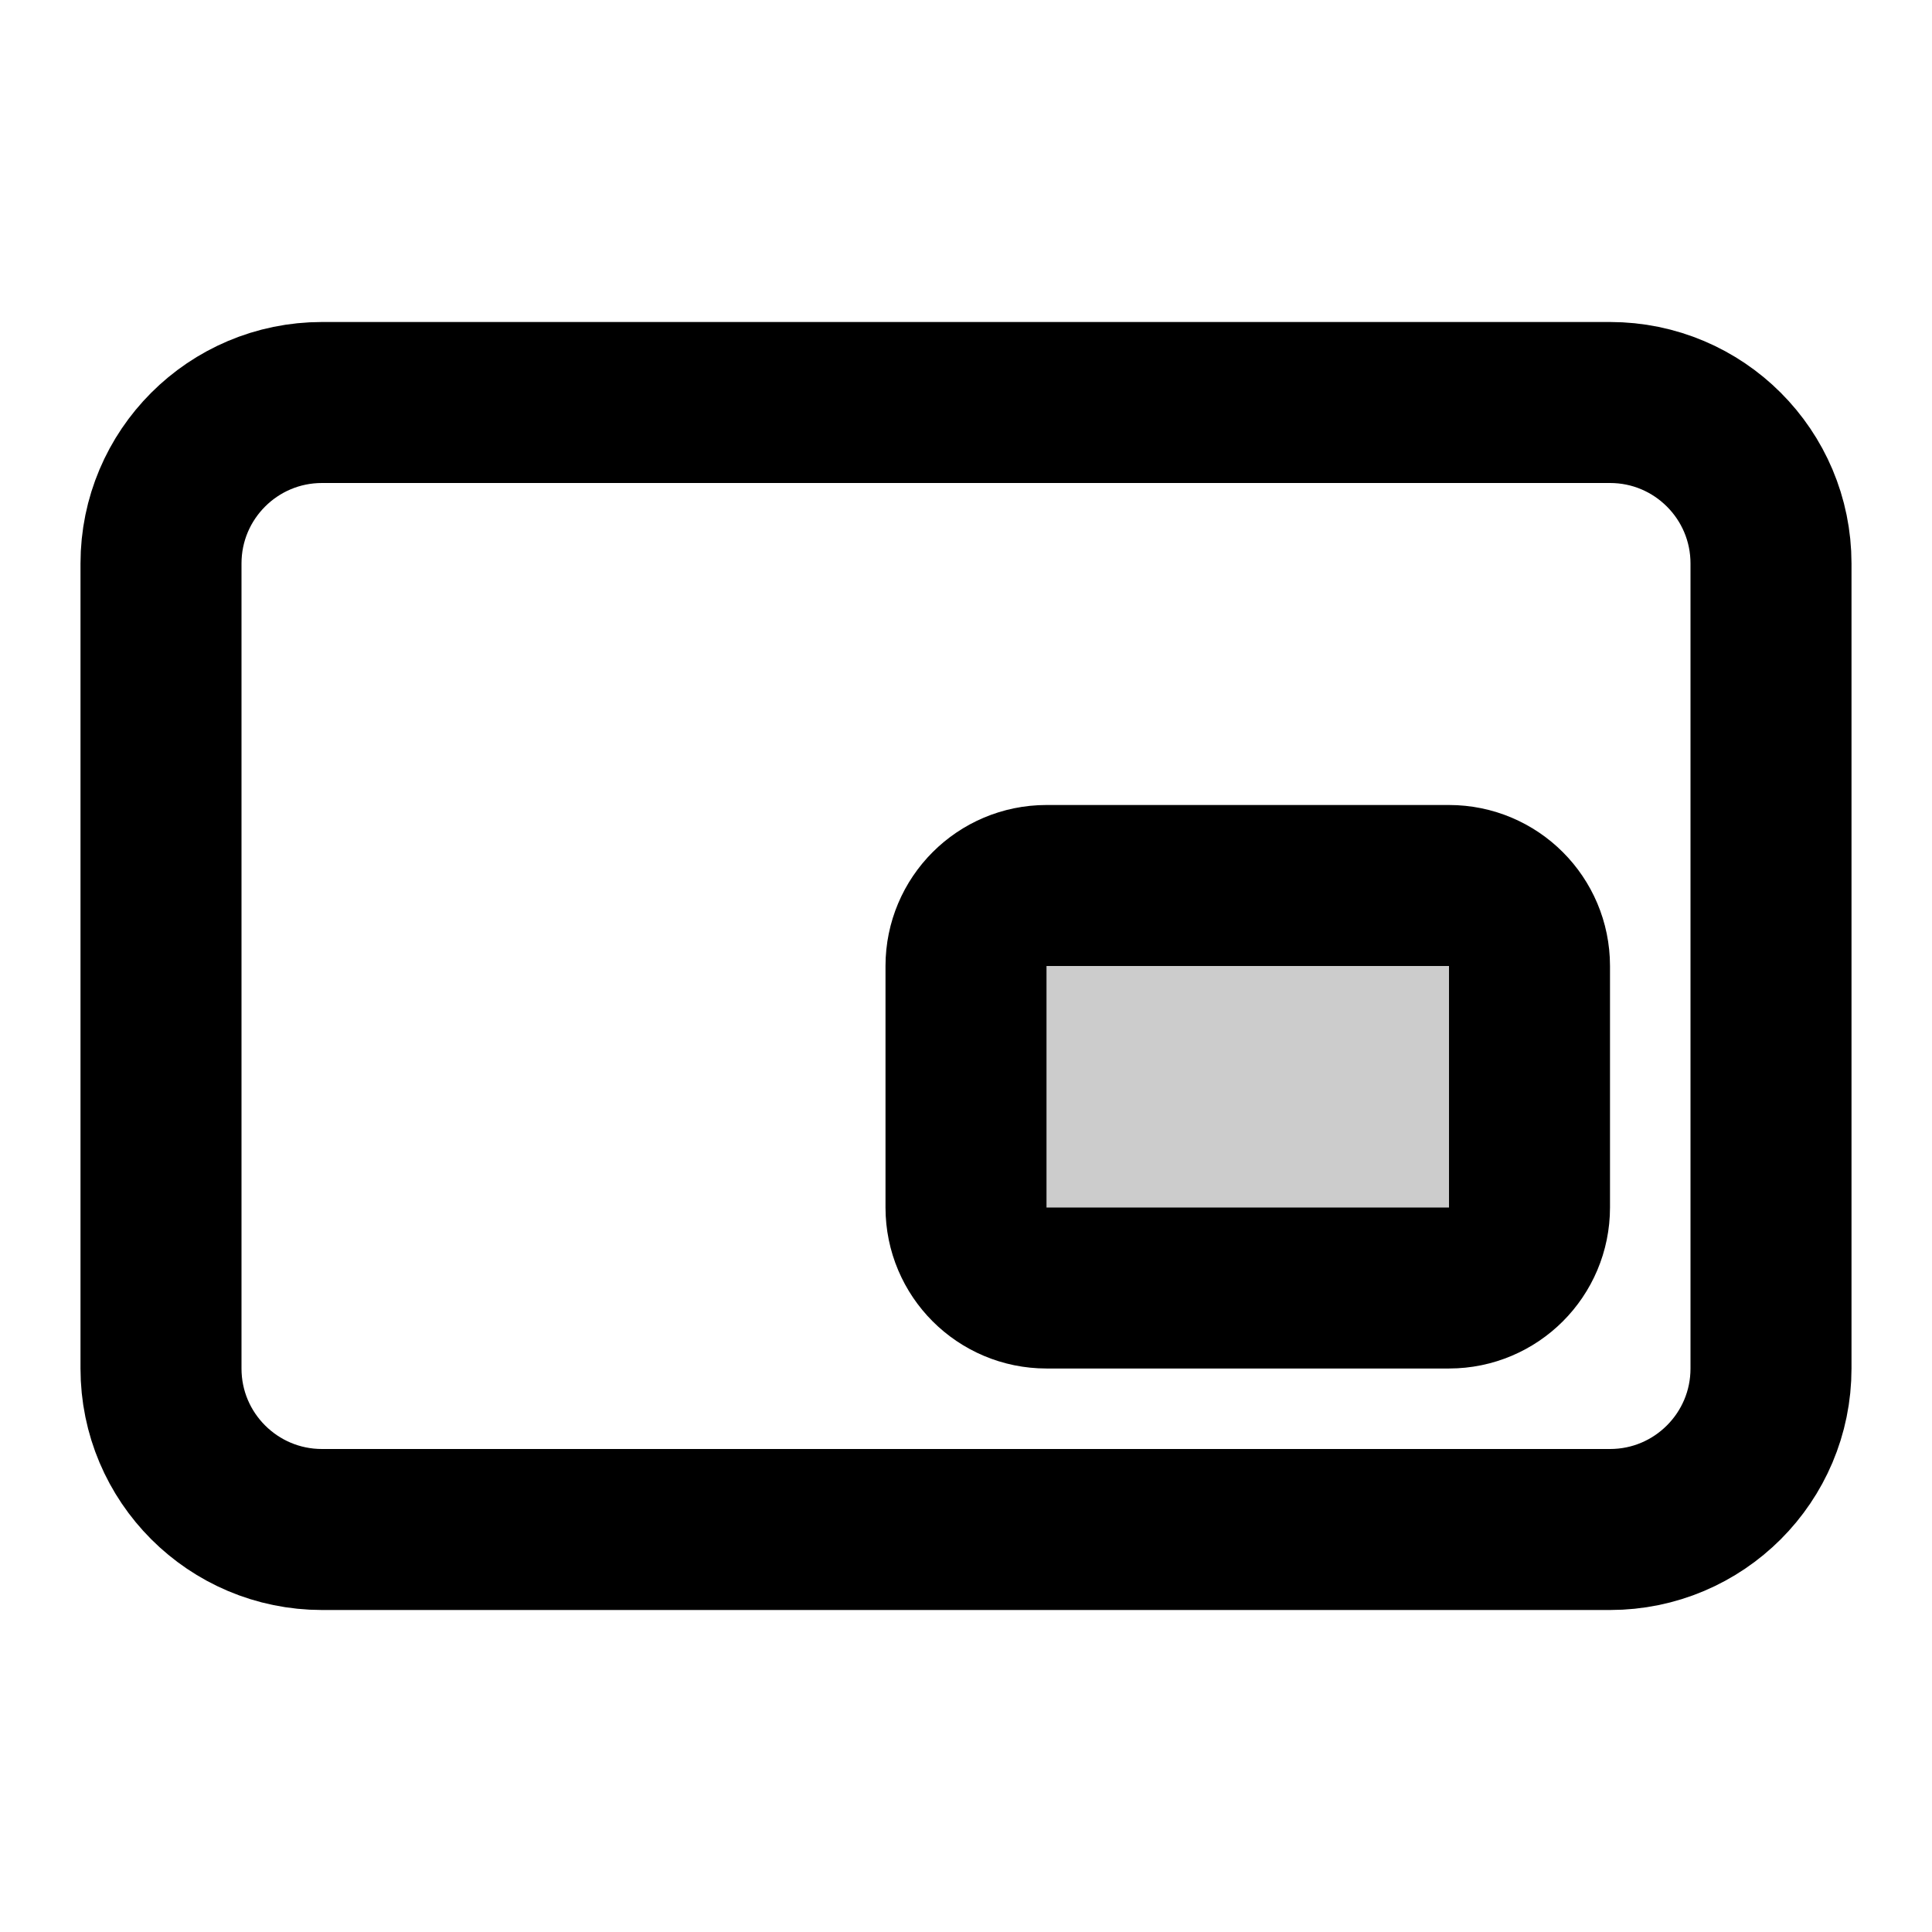
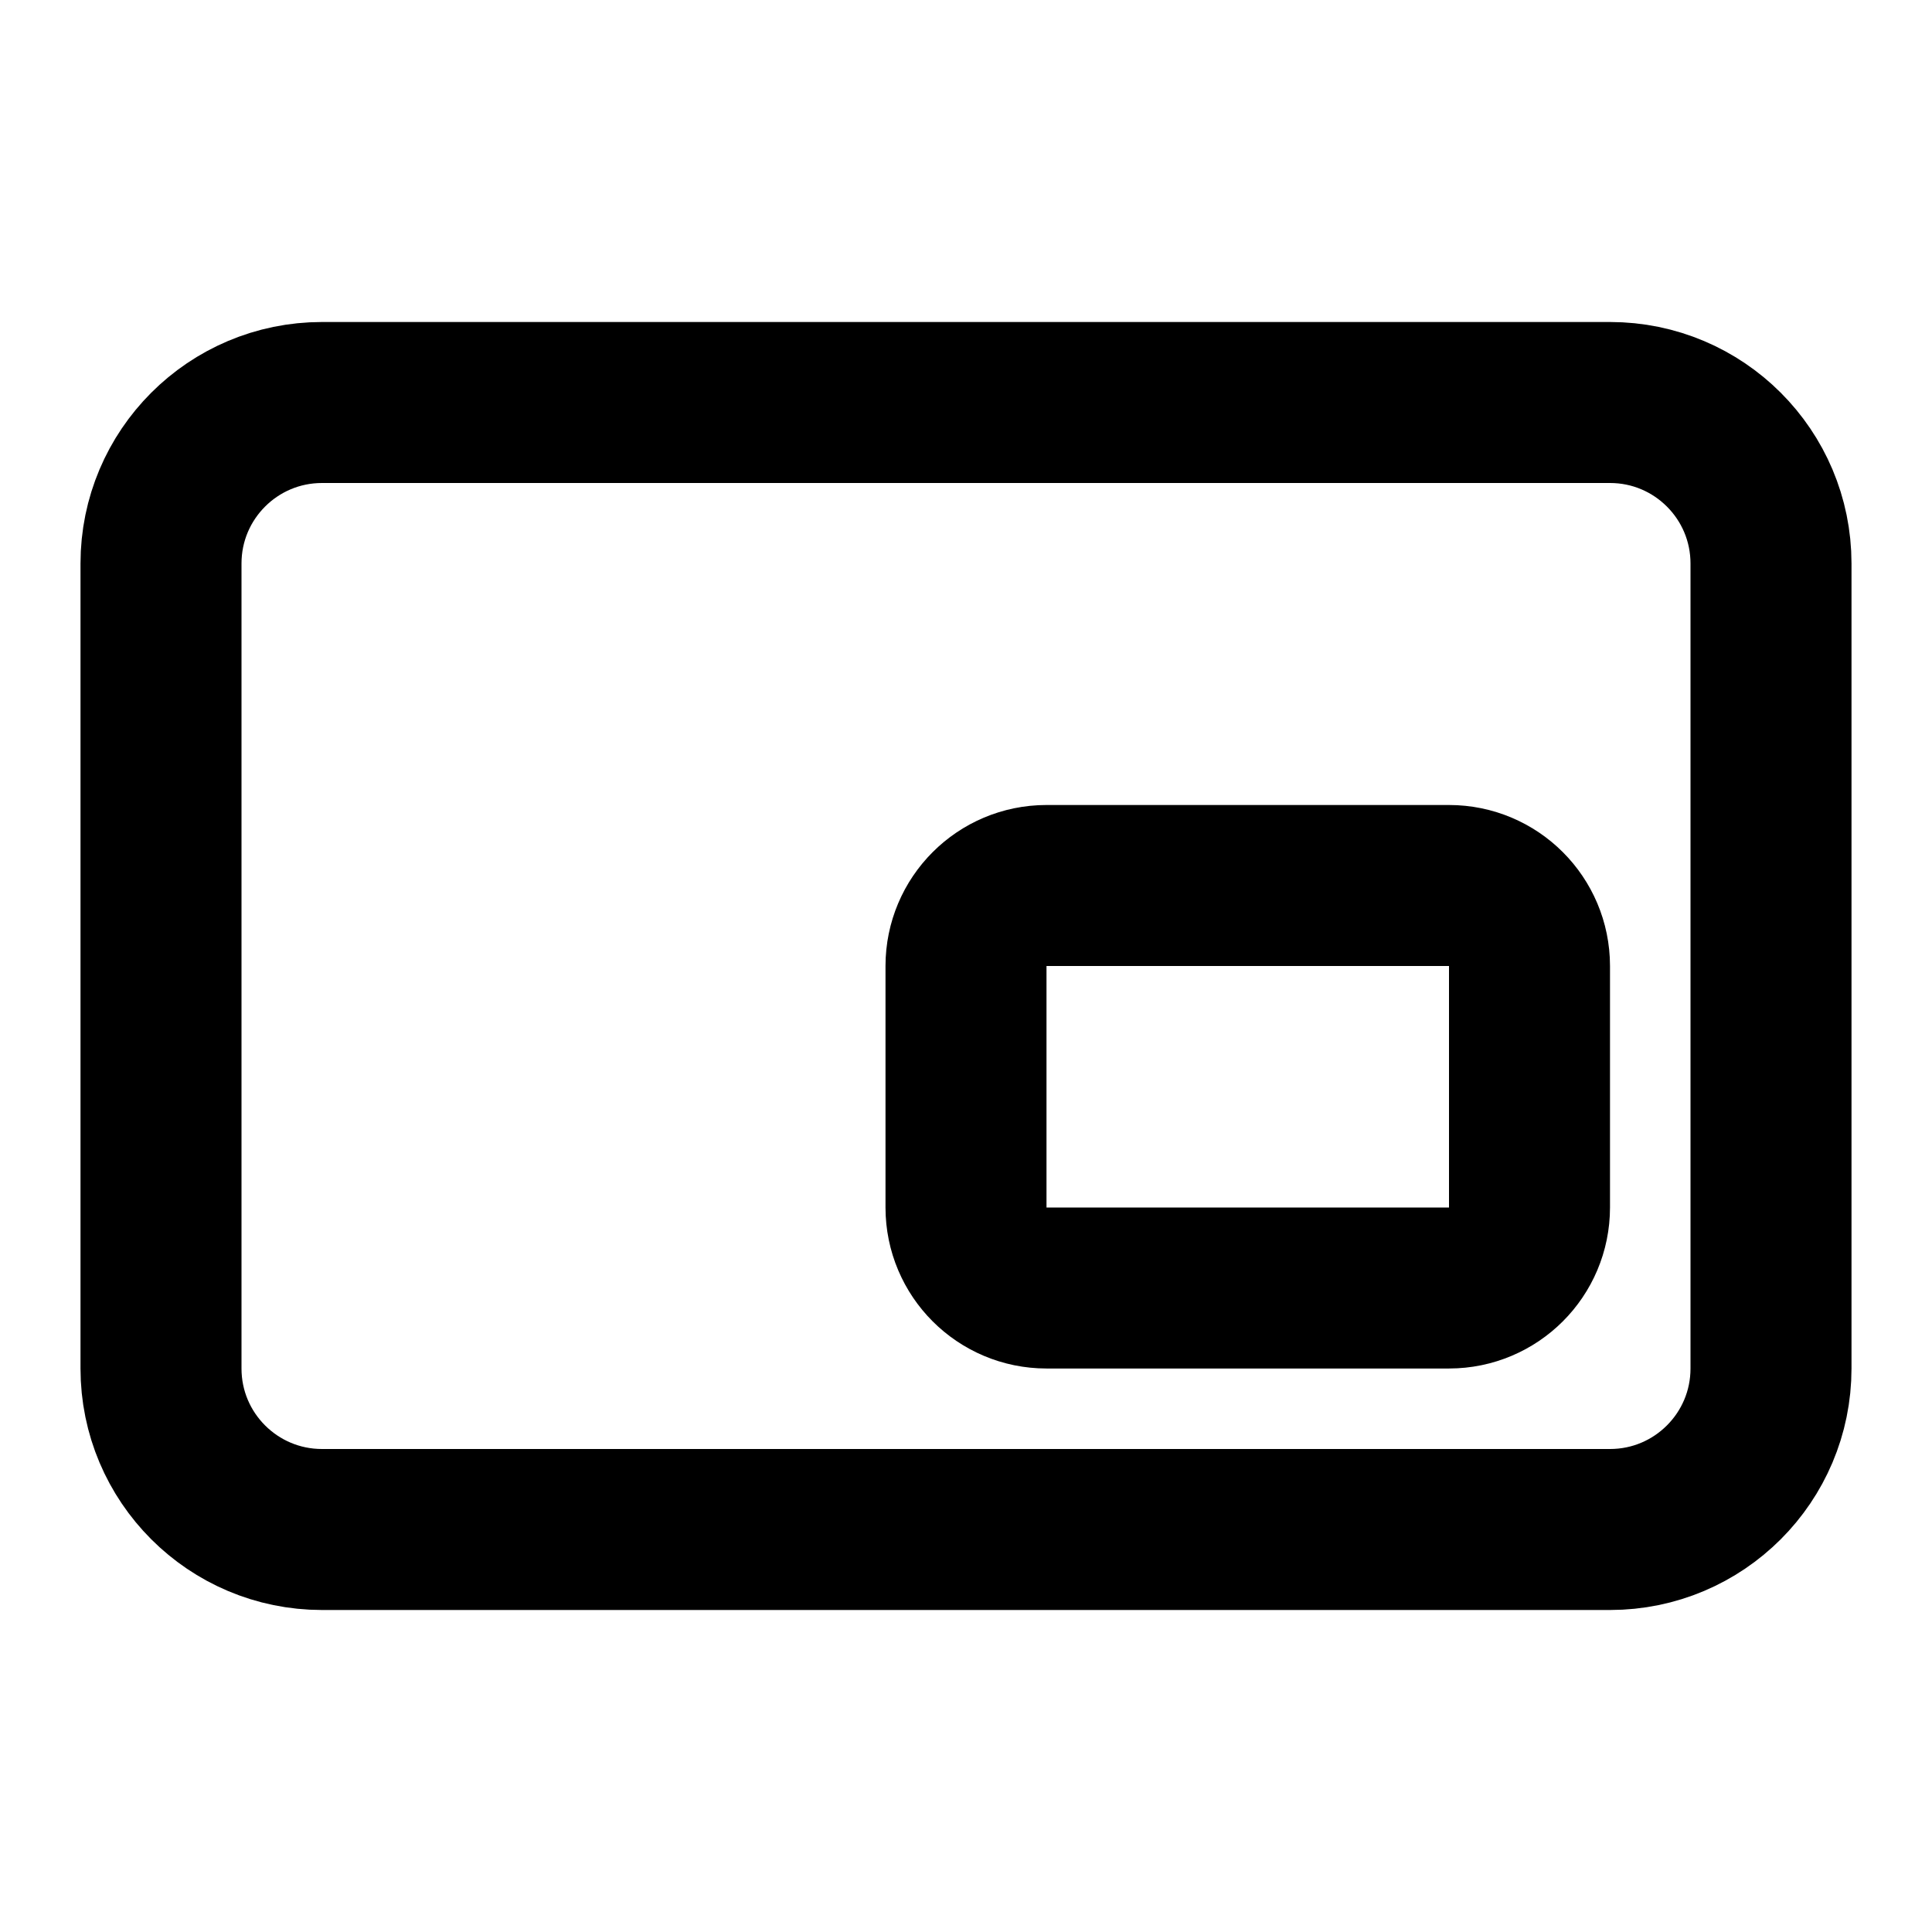
- <svg xmlns="http://www.w3.org/2000/svg" width="24" height="24" viewBox="0 0 24 24" fill="none" stroke="currentColor" stroke-width="2" stroke-linecap="round" stroke-linejoin="round">
+ <svg xmlns="http://www.w3.org/2000/svg" viewBox="0 0 24 24" fill="none" stroke="currentColor" stroke-width="2" stroke-linecap="round" stroke-linejoin="round">
  <rect x="2" y="5" width="20" height="14" rx="2" ry="2" />
-   <rect x="12" y="11" width="7" height="5" rx="1" ry="1" fill="currentColor" fill-opacity="0.2" stroke="none" />
  <rect x="12" y="11" width="7" height="5" rx="1" ry="1" />
</svg>
